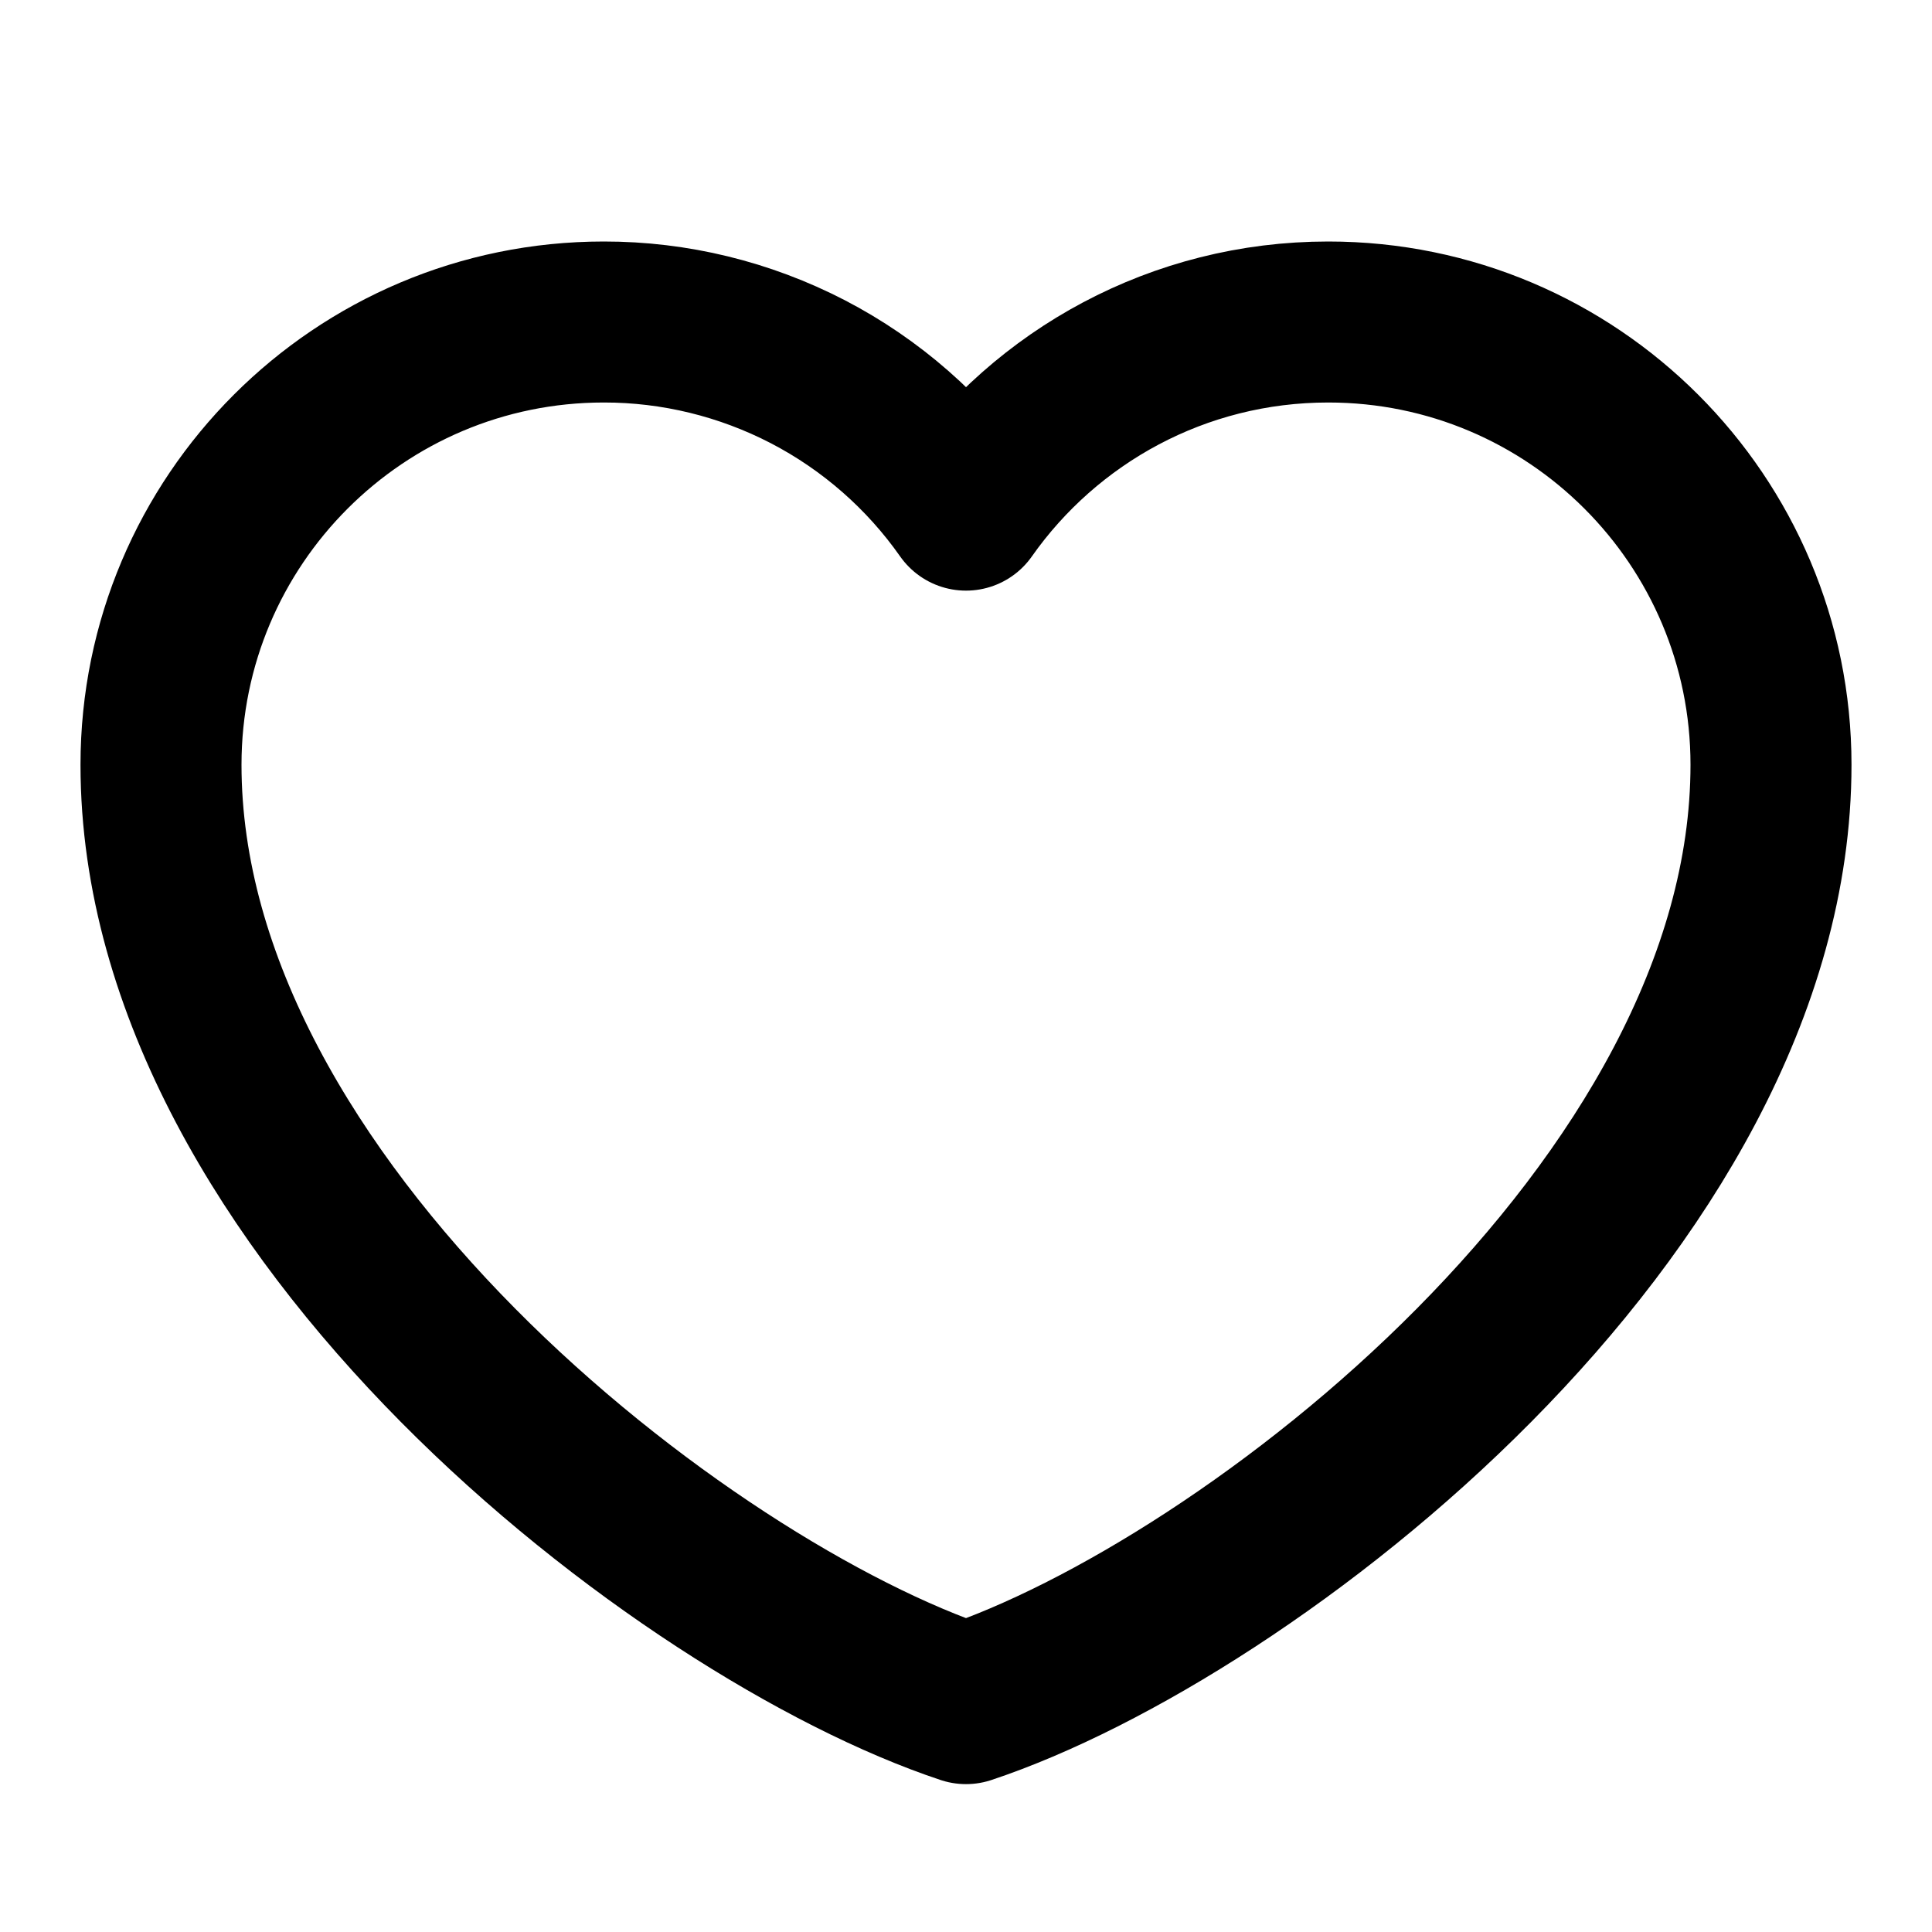
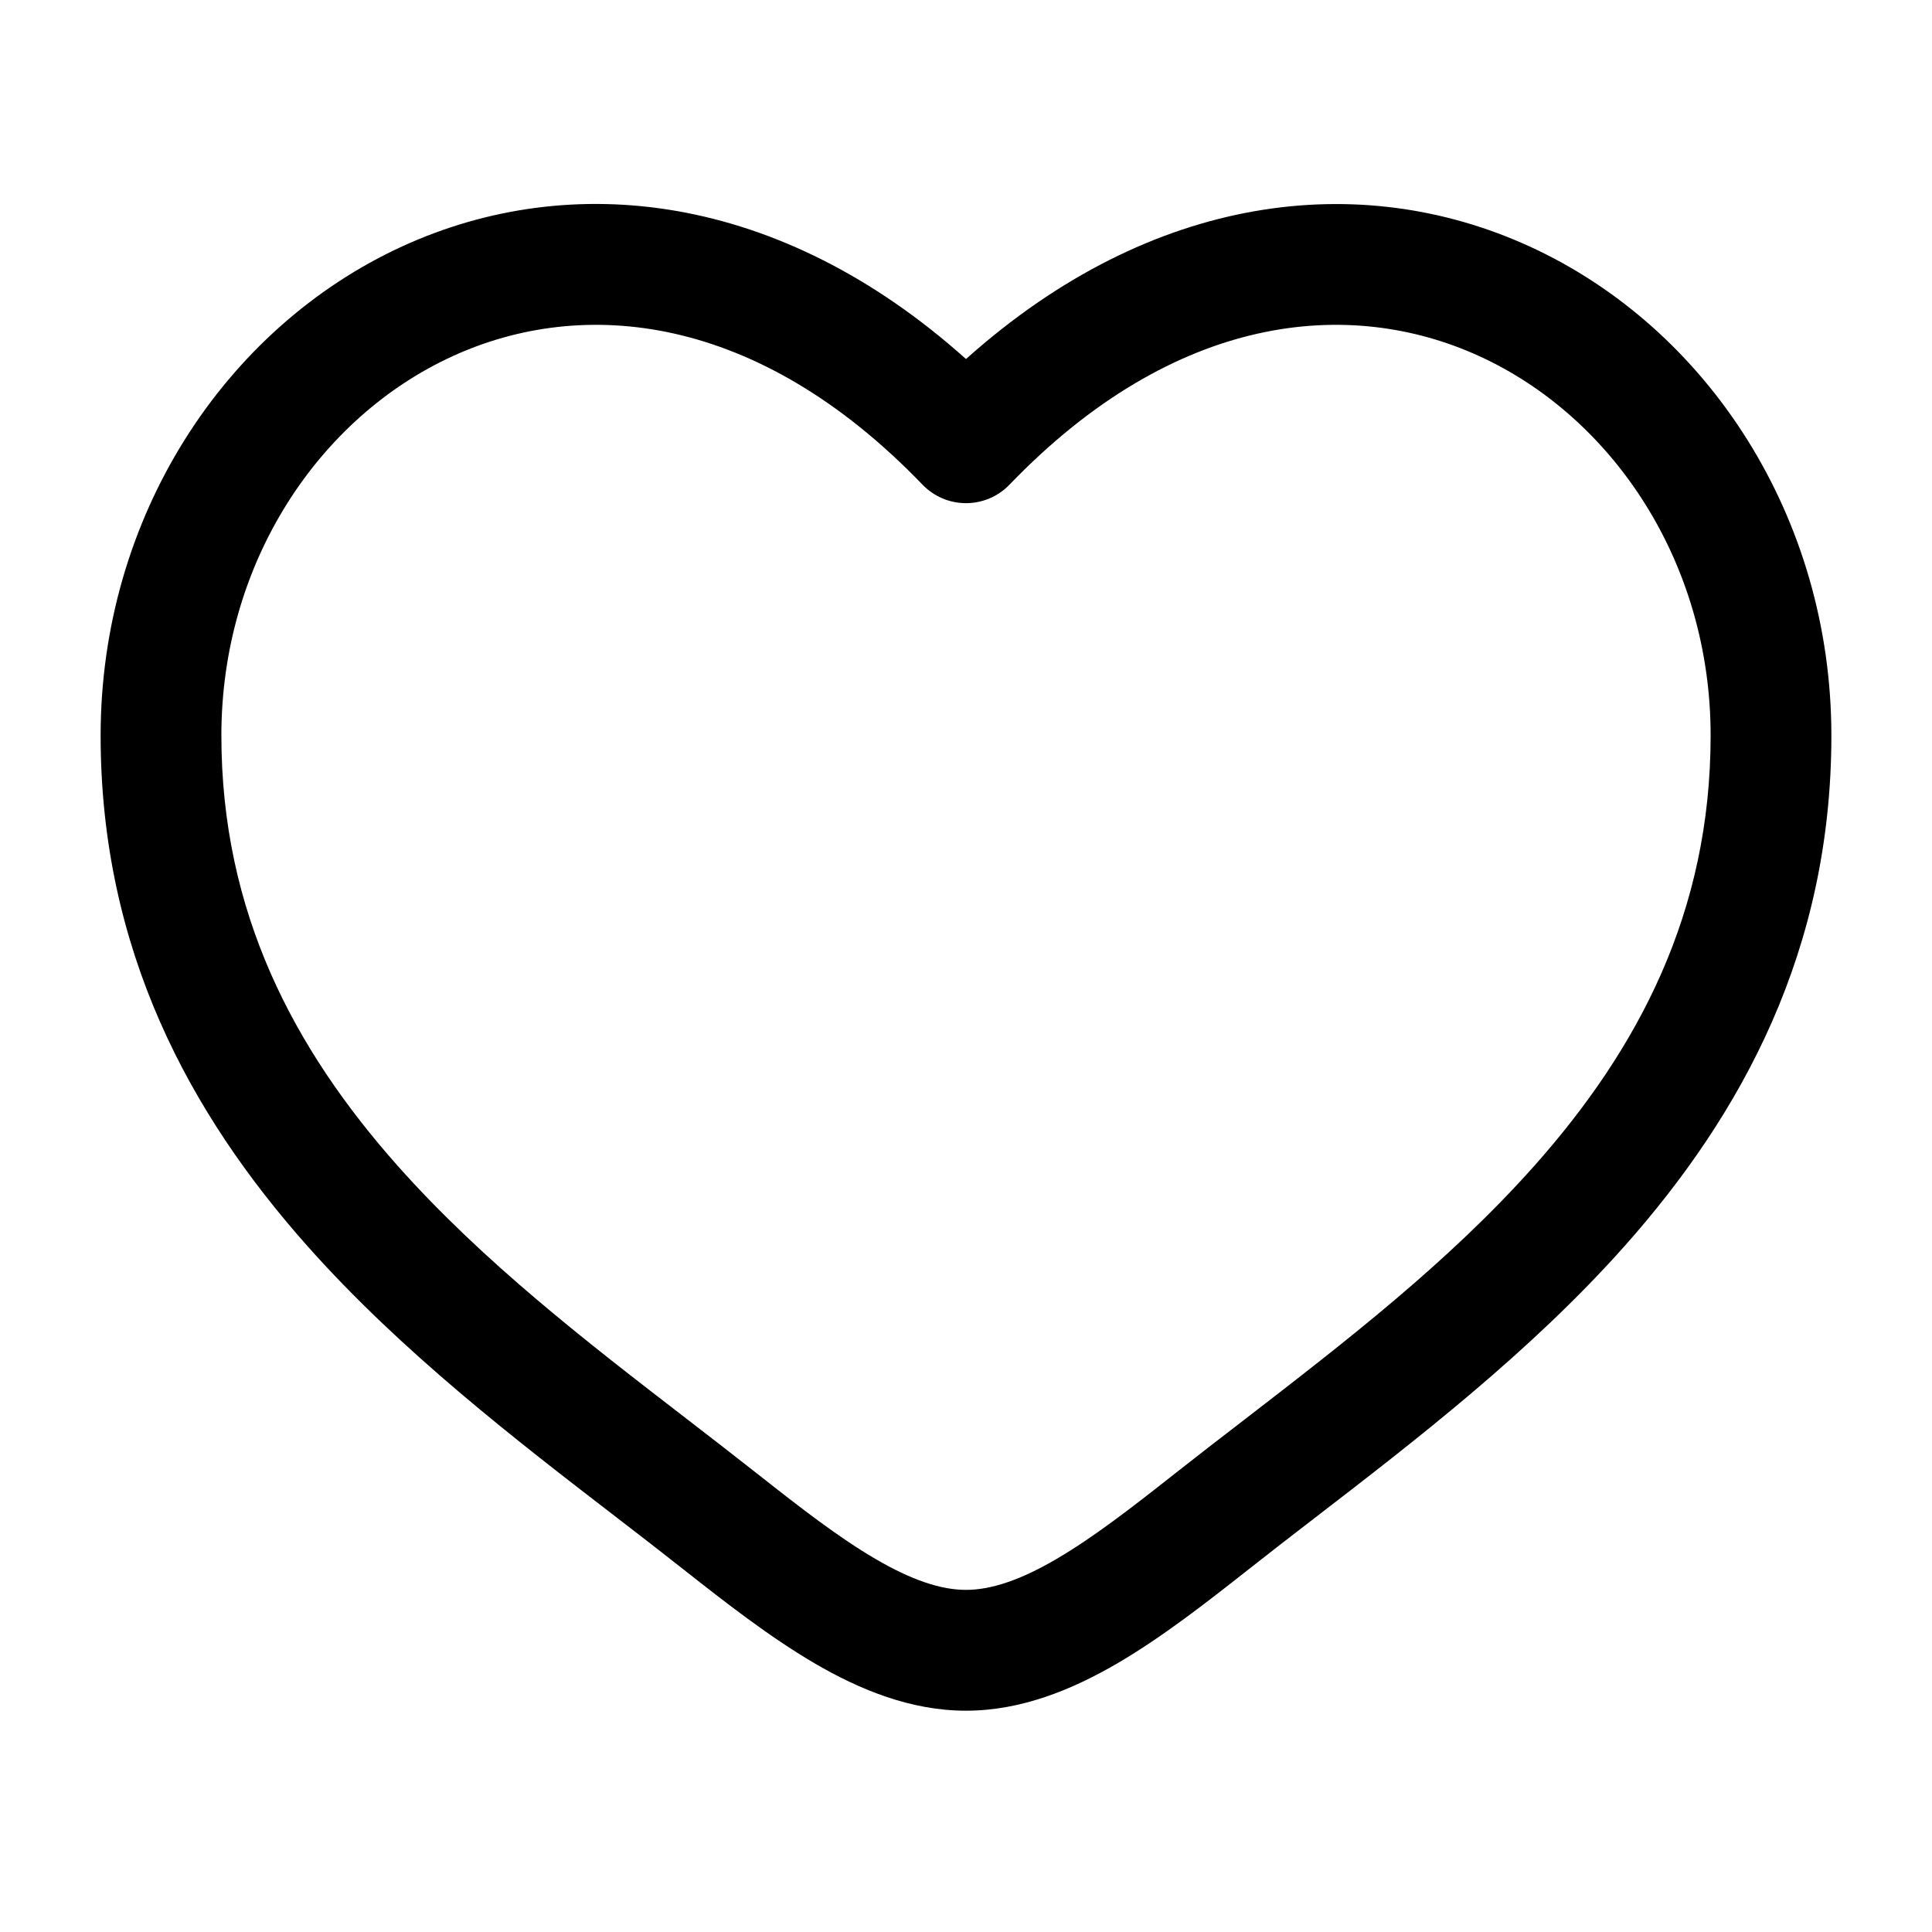
- <svg xmlns="http://www.w3.org/2000/svg" width="24" height="24" viewBox="0 0 24 24" fill="none">
-   <path d="M7.5 4C4.463 4 2 6.463 2 9.5C2 15 8.5 20 12 21.163C15.5 20 22 15 22 9.5C22 6.463 19.538 4 16.5 4C14.64 4 12.995 4.923 12 6.337C11.493 5.615 10.819 5.025 10.036 4.618C9.252 4.212 8.383 3.999 7.5 4Z" stroke="black" stroke-width="2" stroke-linecap="round" stroke-linejoin="round" />
+ <svg xmlns="http://www.w3.org/2000/svg" width="24" height="24" viewBox="0 0 24 24">
+   <path d="M0 0h24v24H0z" fill="none" />
+   <path fill="currentColor" fill-rule="evenodd" d="M5.624 4.424C3.965 5.182 2.75 6.986 2.75 9.137c0 2.197.9 3.891 2.188 5.343c1.063 1.196 2.349 2.188 3.603 3.154q.448.345.885.688c.526.415.995.778 1.448 1.043s.816.385 1.126.385s.674-.12 1.126-.385c.453-.265.922-.628 1.448-1.043q.437-.344.885-.687c1.254-.968 2.54-1.959 3.603-3.155c1.289-1.452 2.188-3.146 2.188-5.343c0-2.15-1.215-3.955-2.874-4.713c-1.612-.737-3.778-.542-5.836 1.597a.75.75 0 0 1-1.08 0C9.402 3.882 7.236 3.687 5.624 4.424M12 4.46C9.688 2.39 7.099 2.1 5 3.059C2.786 4.074 1.25 6.426 1.25 9.138c0 2.665 1.11 4.699 2.567 6.339c1.166 1.313 2.593 2.412 3.854 3.382q.43.33.826.642c.513.404 1.063.834 1.62 1.16s1.193.59 1.883.59s1.326-.265 1.883-.59c.558-.326 1.107-.756 1.62-1.16q.396-.312.826-.642c1.26-.97 2.688-2.07 3.854-3.382c1.457-1.64 2.567-3.674 2.567-6.339c0-2.712-1.535-5.064-3.75-6.077c-2.099-.96-4.688-.67-7 1.399" clip-rule="evenodd" />
</svg>
